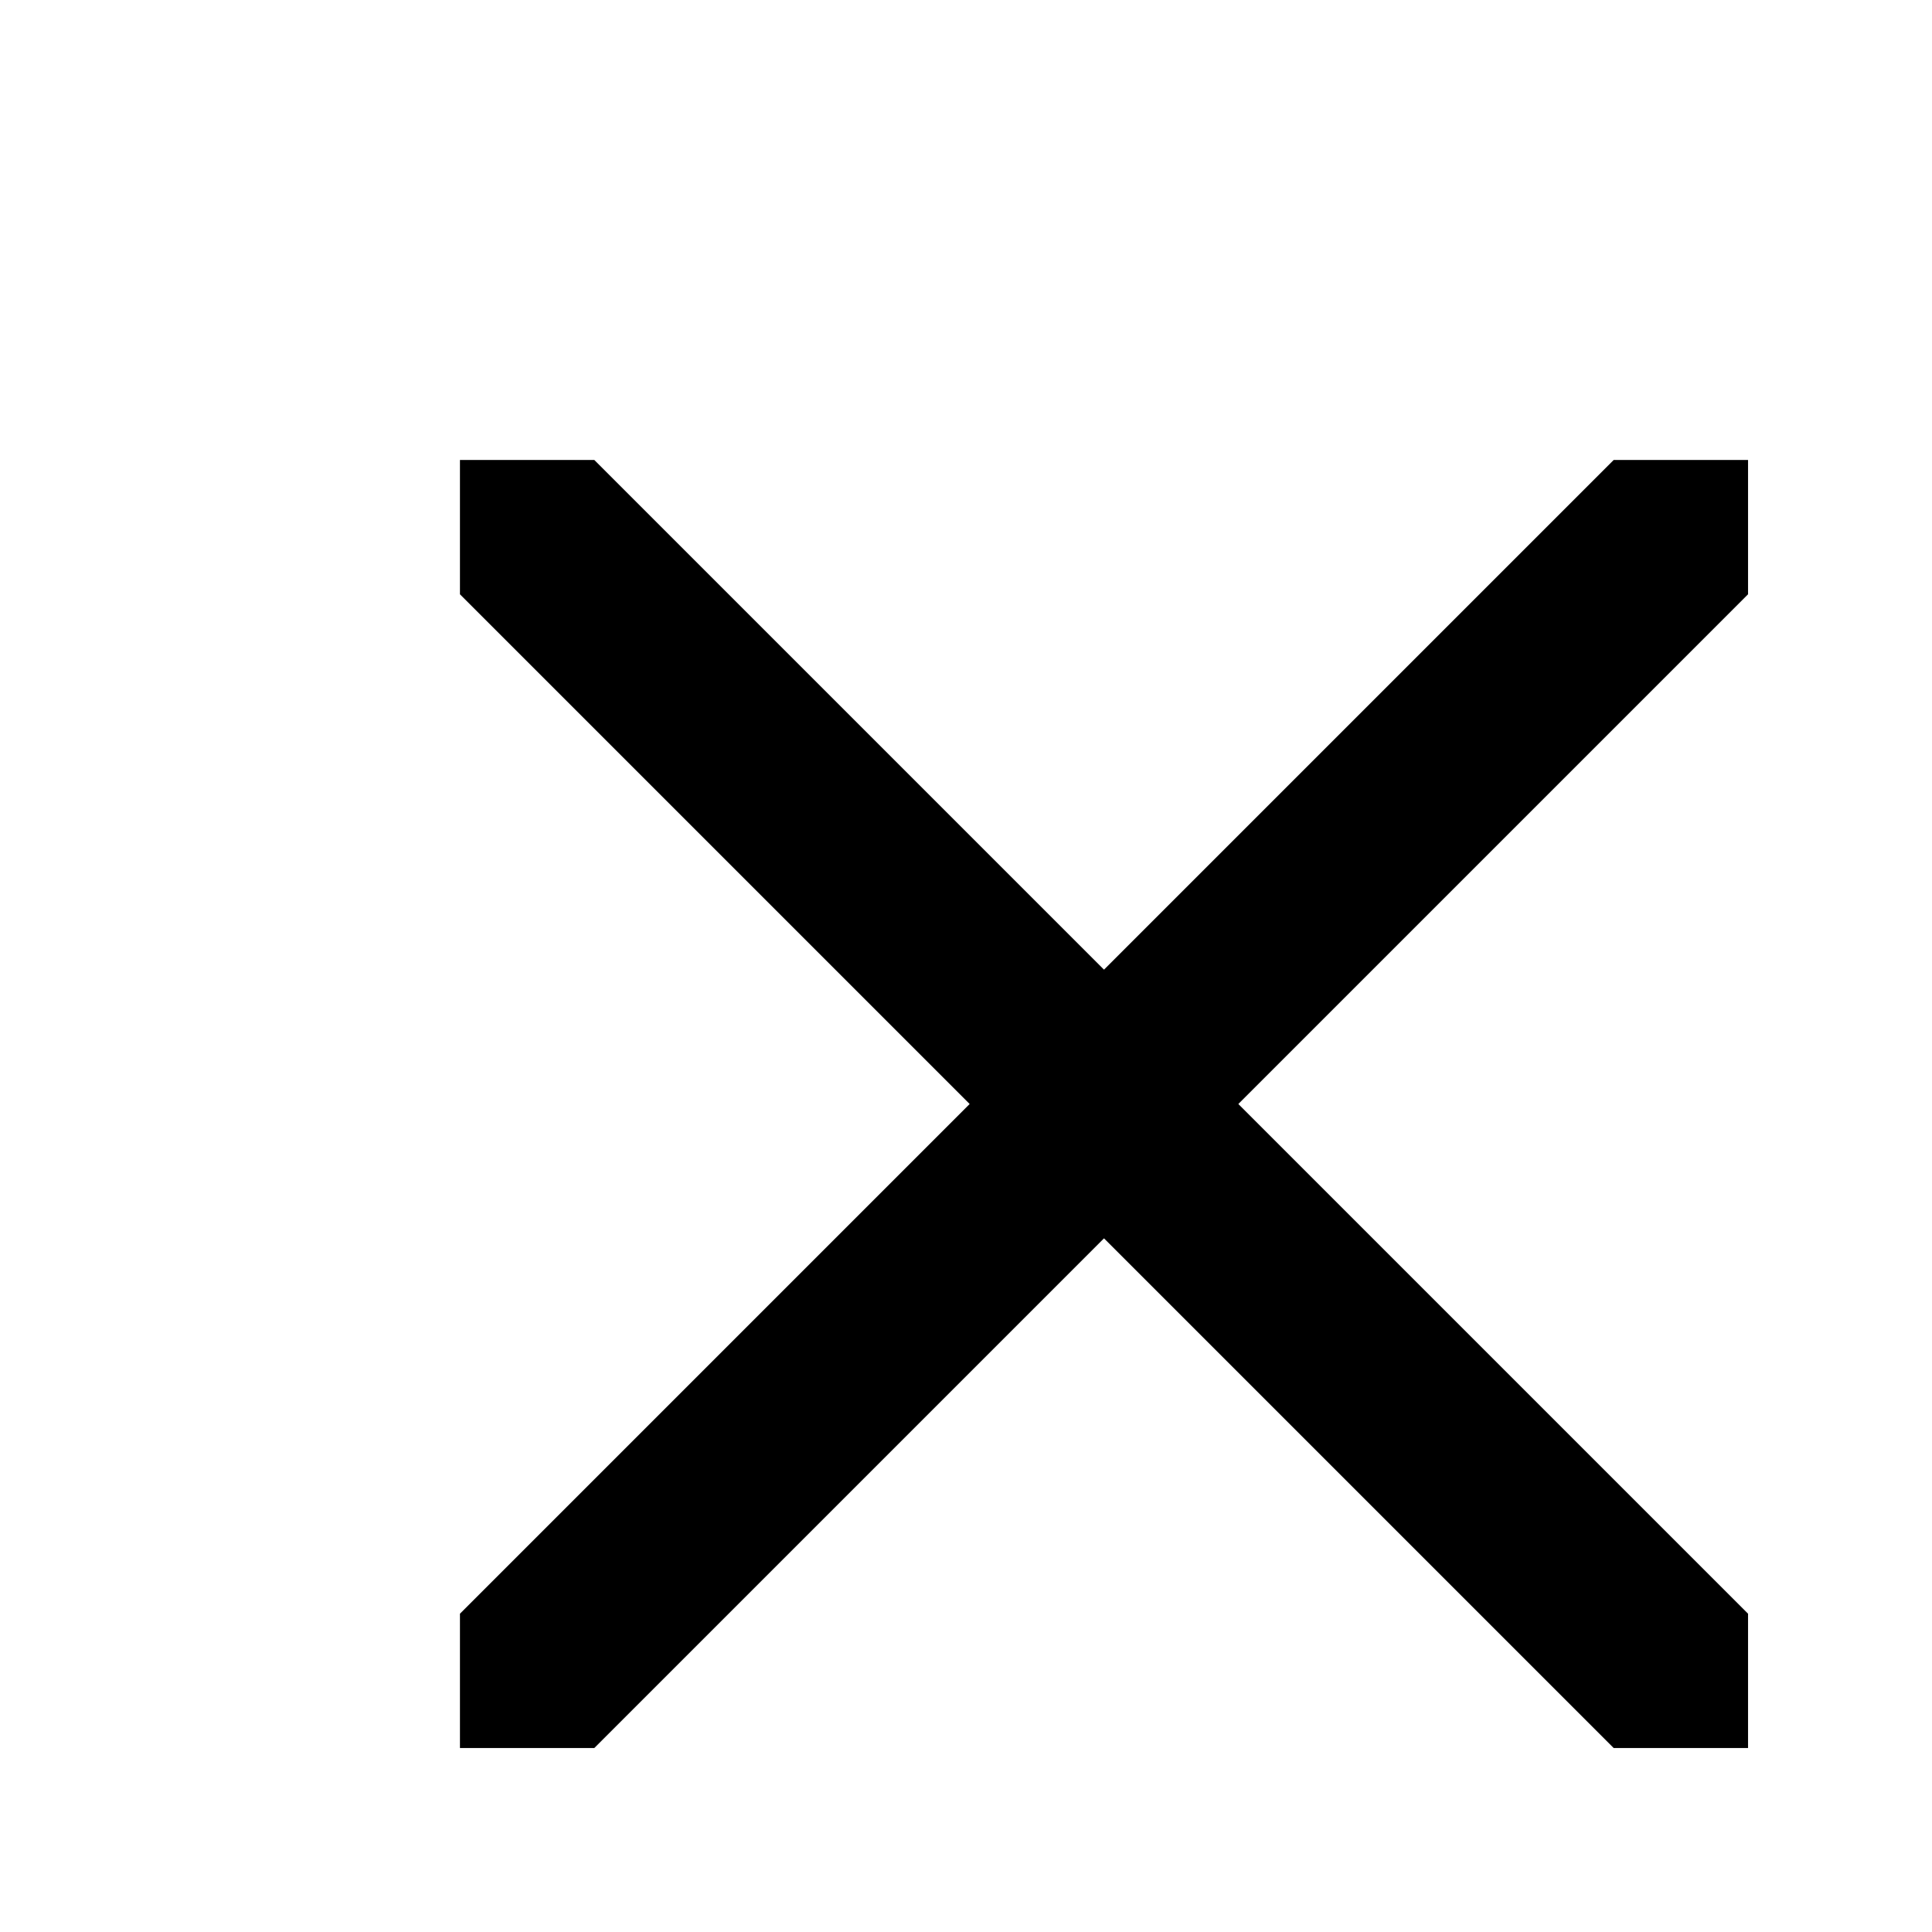
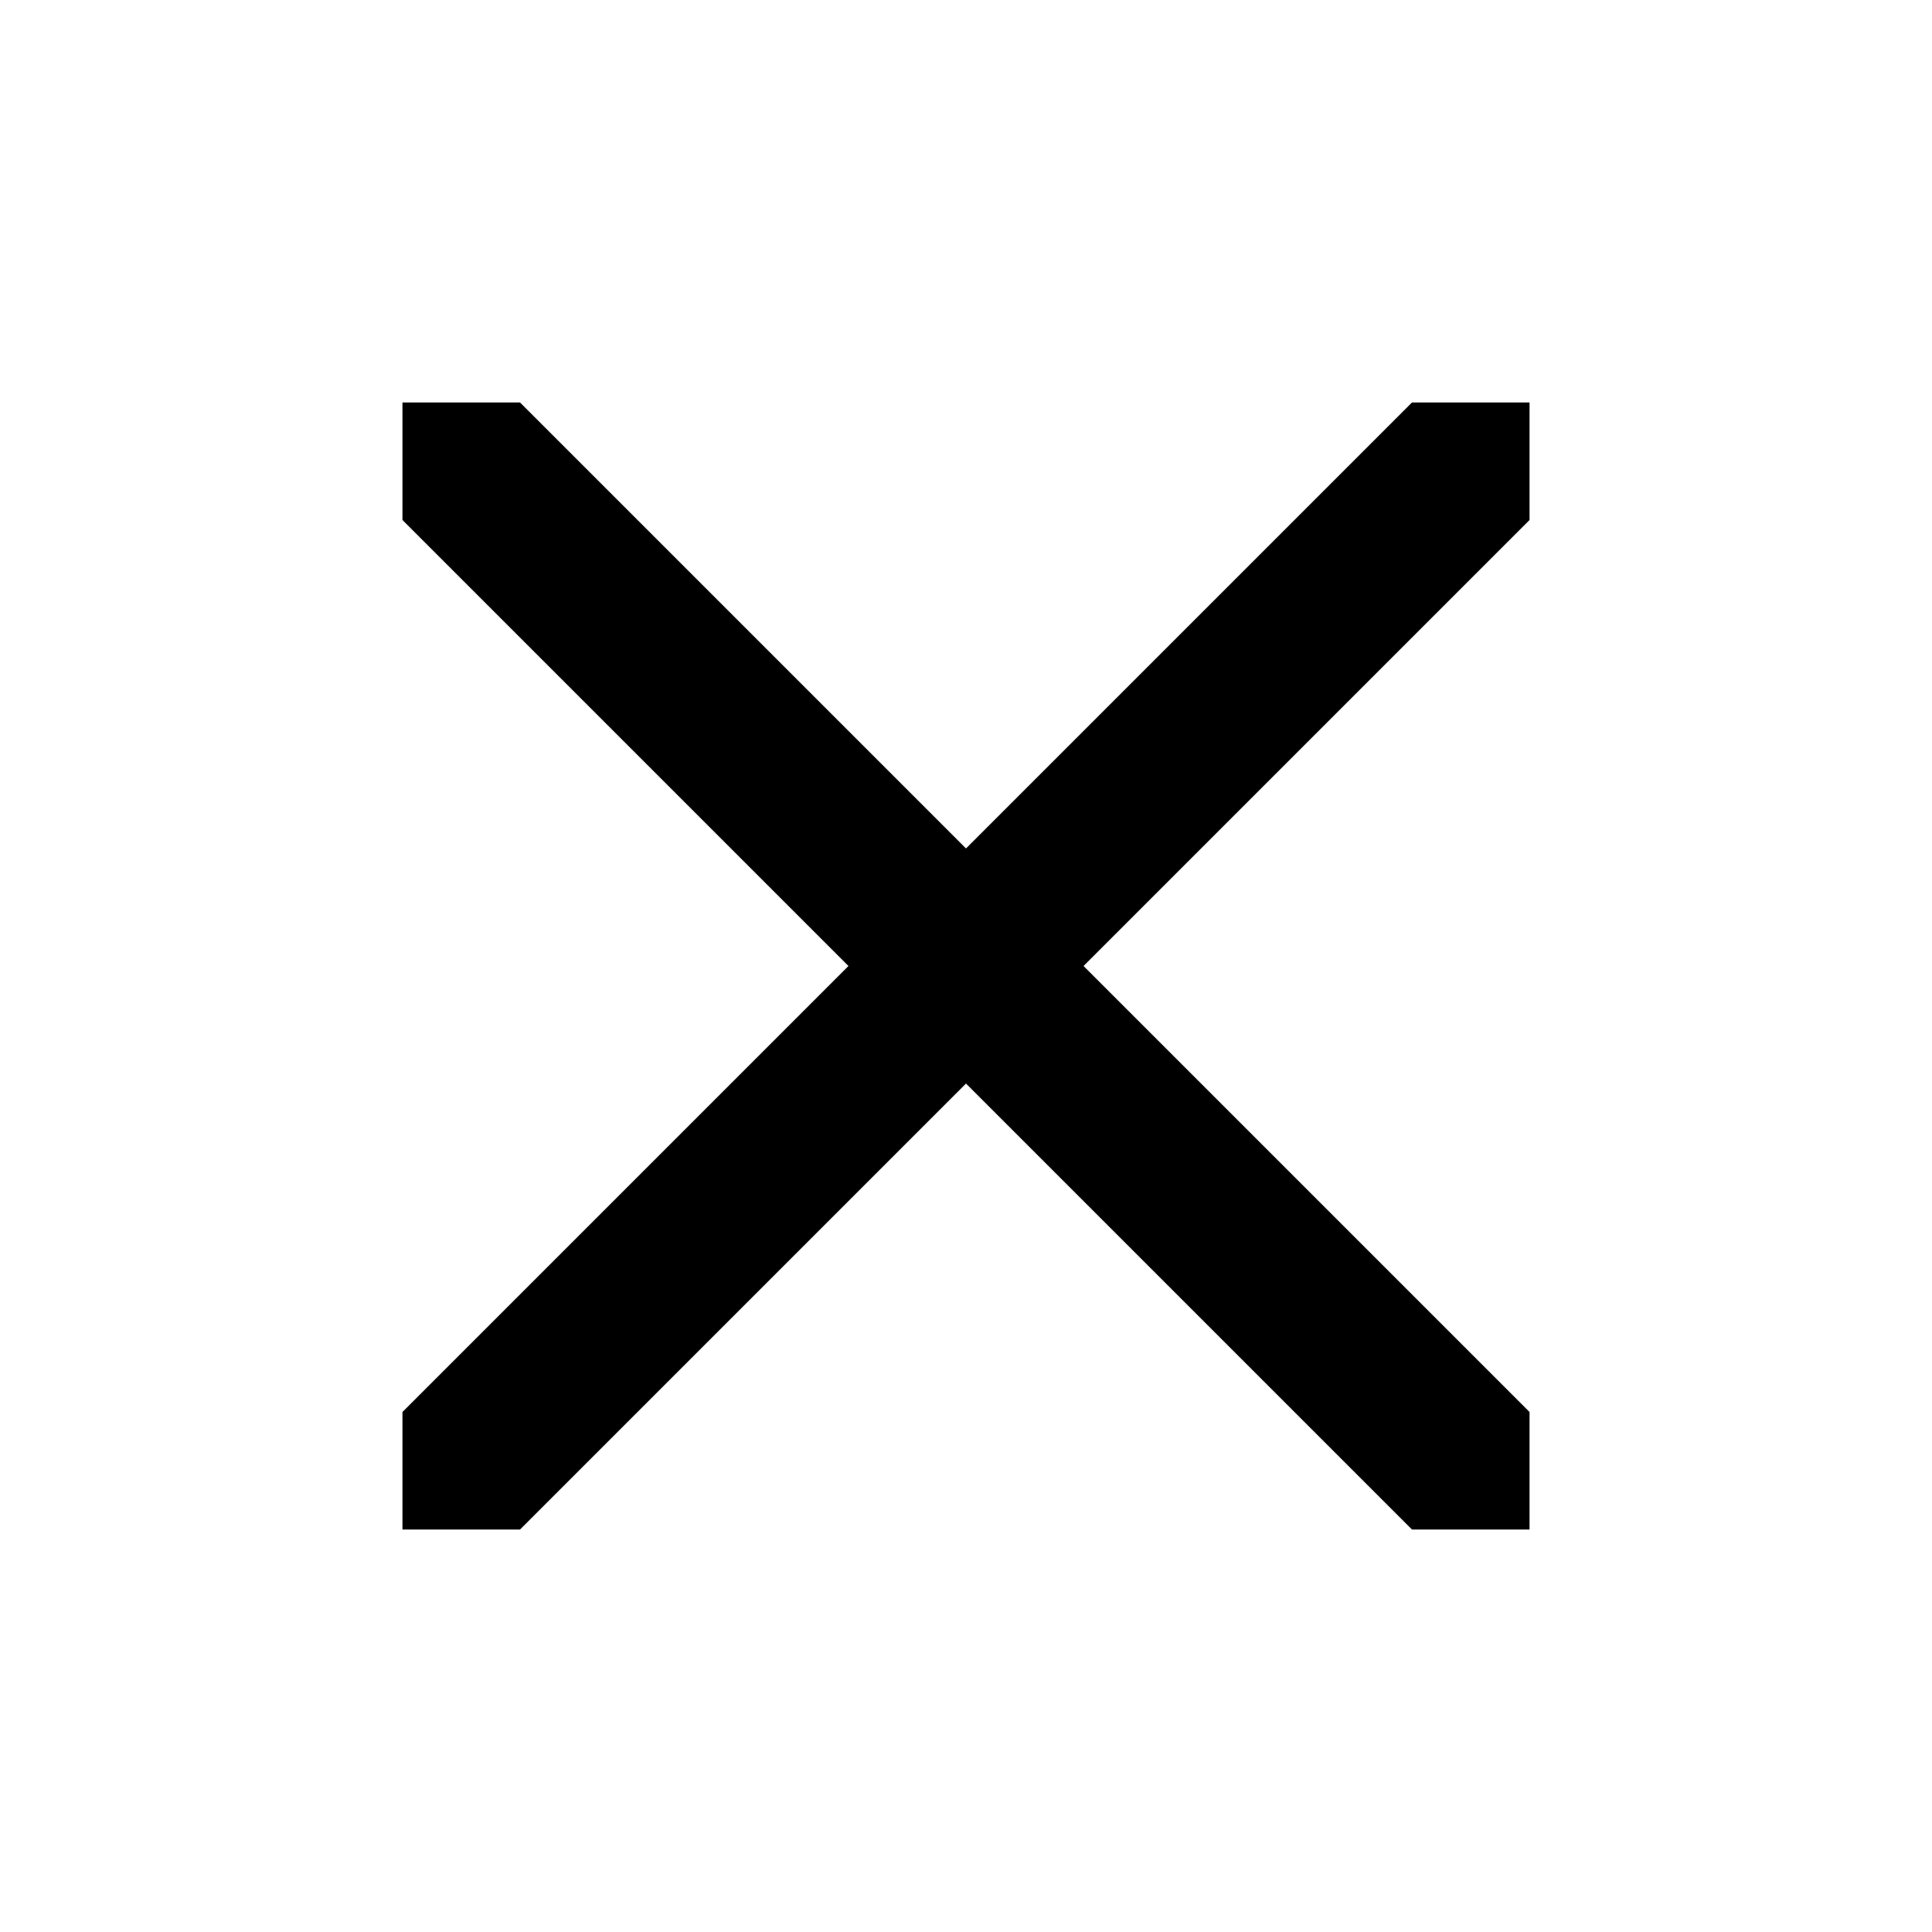
- <svg xmlns="http://www.w3.org/2000/svg" height="18px" viewBox="0 0 28 28" width="18px" fill="#000000">
+ <svg xmlns="http://www.w3.org/2000/svg" height="18px" viewBox="0 0 32 32" width="18px" fill="#000000">
  <path d="M17.947 16l7.387 7.387v1.947h-1.947l-7.387-7.387-7.387 7.387h-1.947v-1.947l7.387-7.387-7.387-7.387v-1.947h1.947l7.387 7.387 7.387-7.387h1.947v1.947l-7.387 7.387z" />
</svg>
